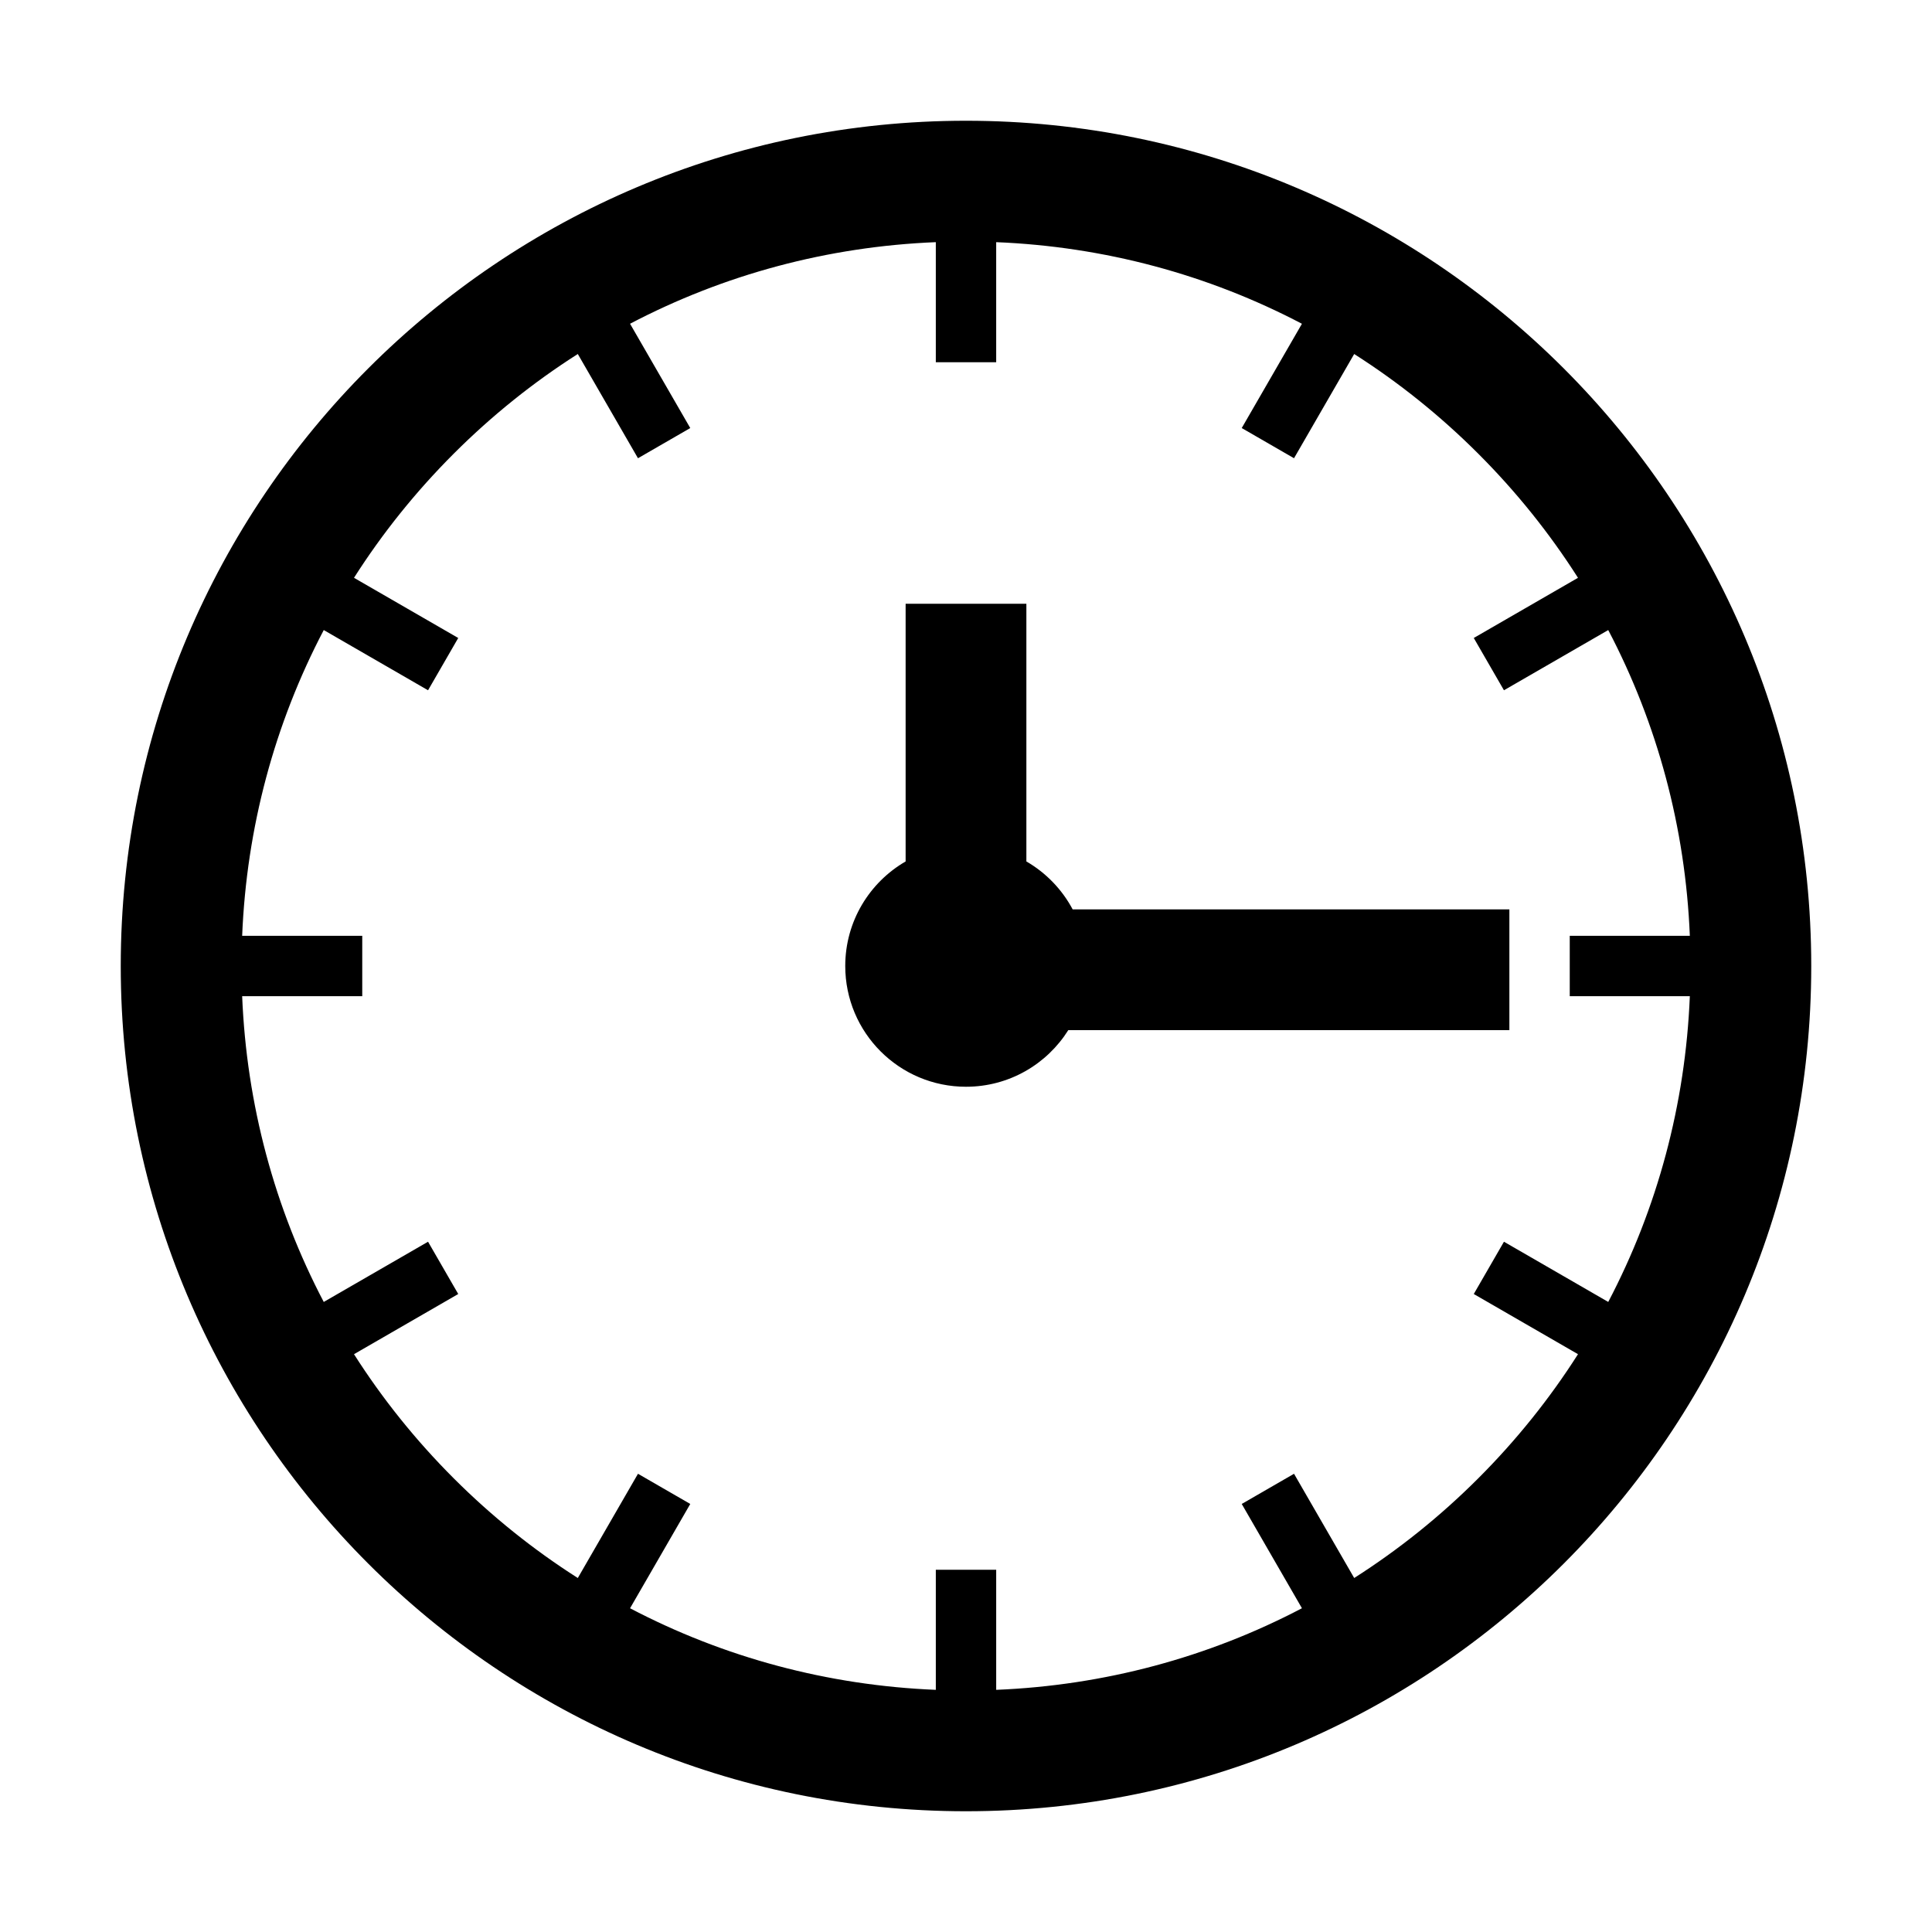
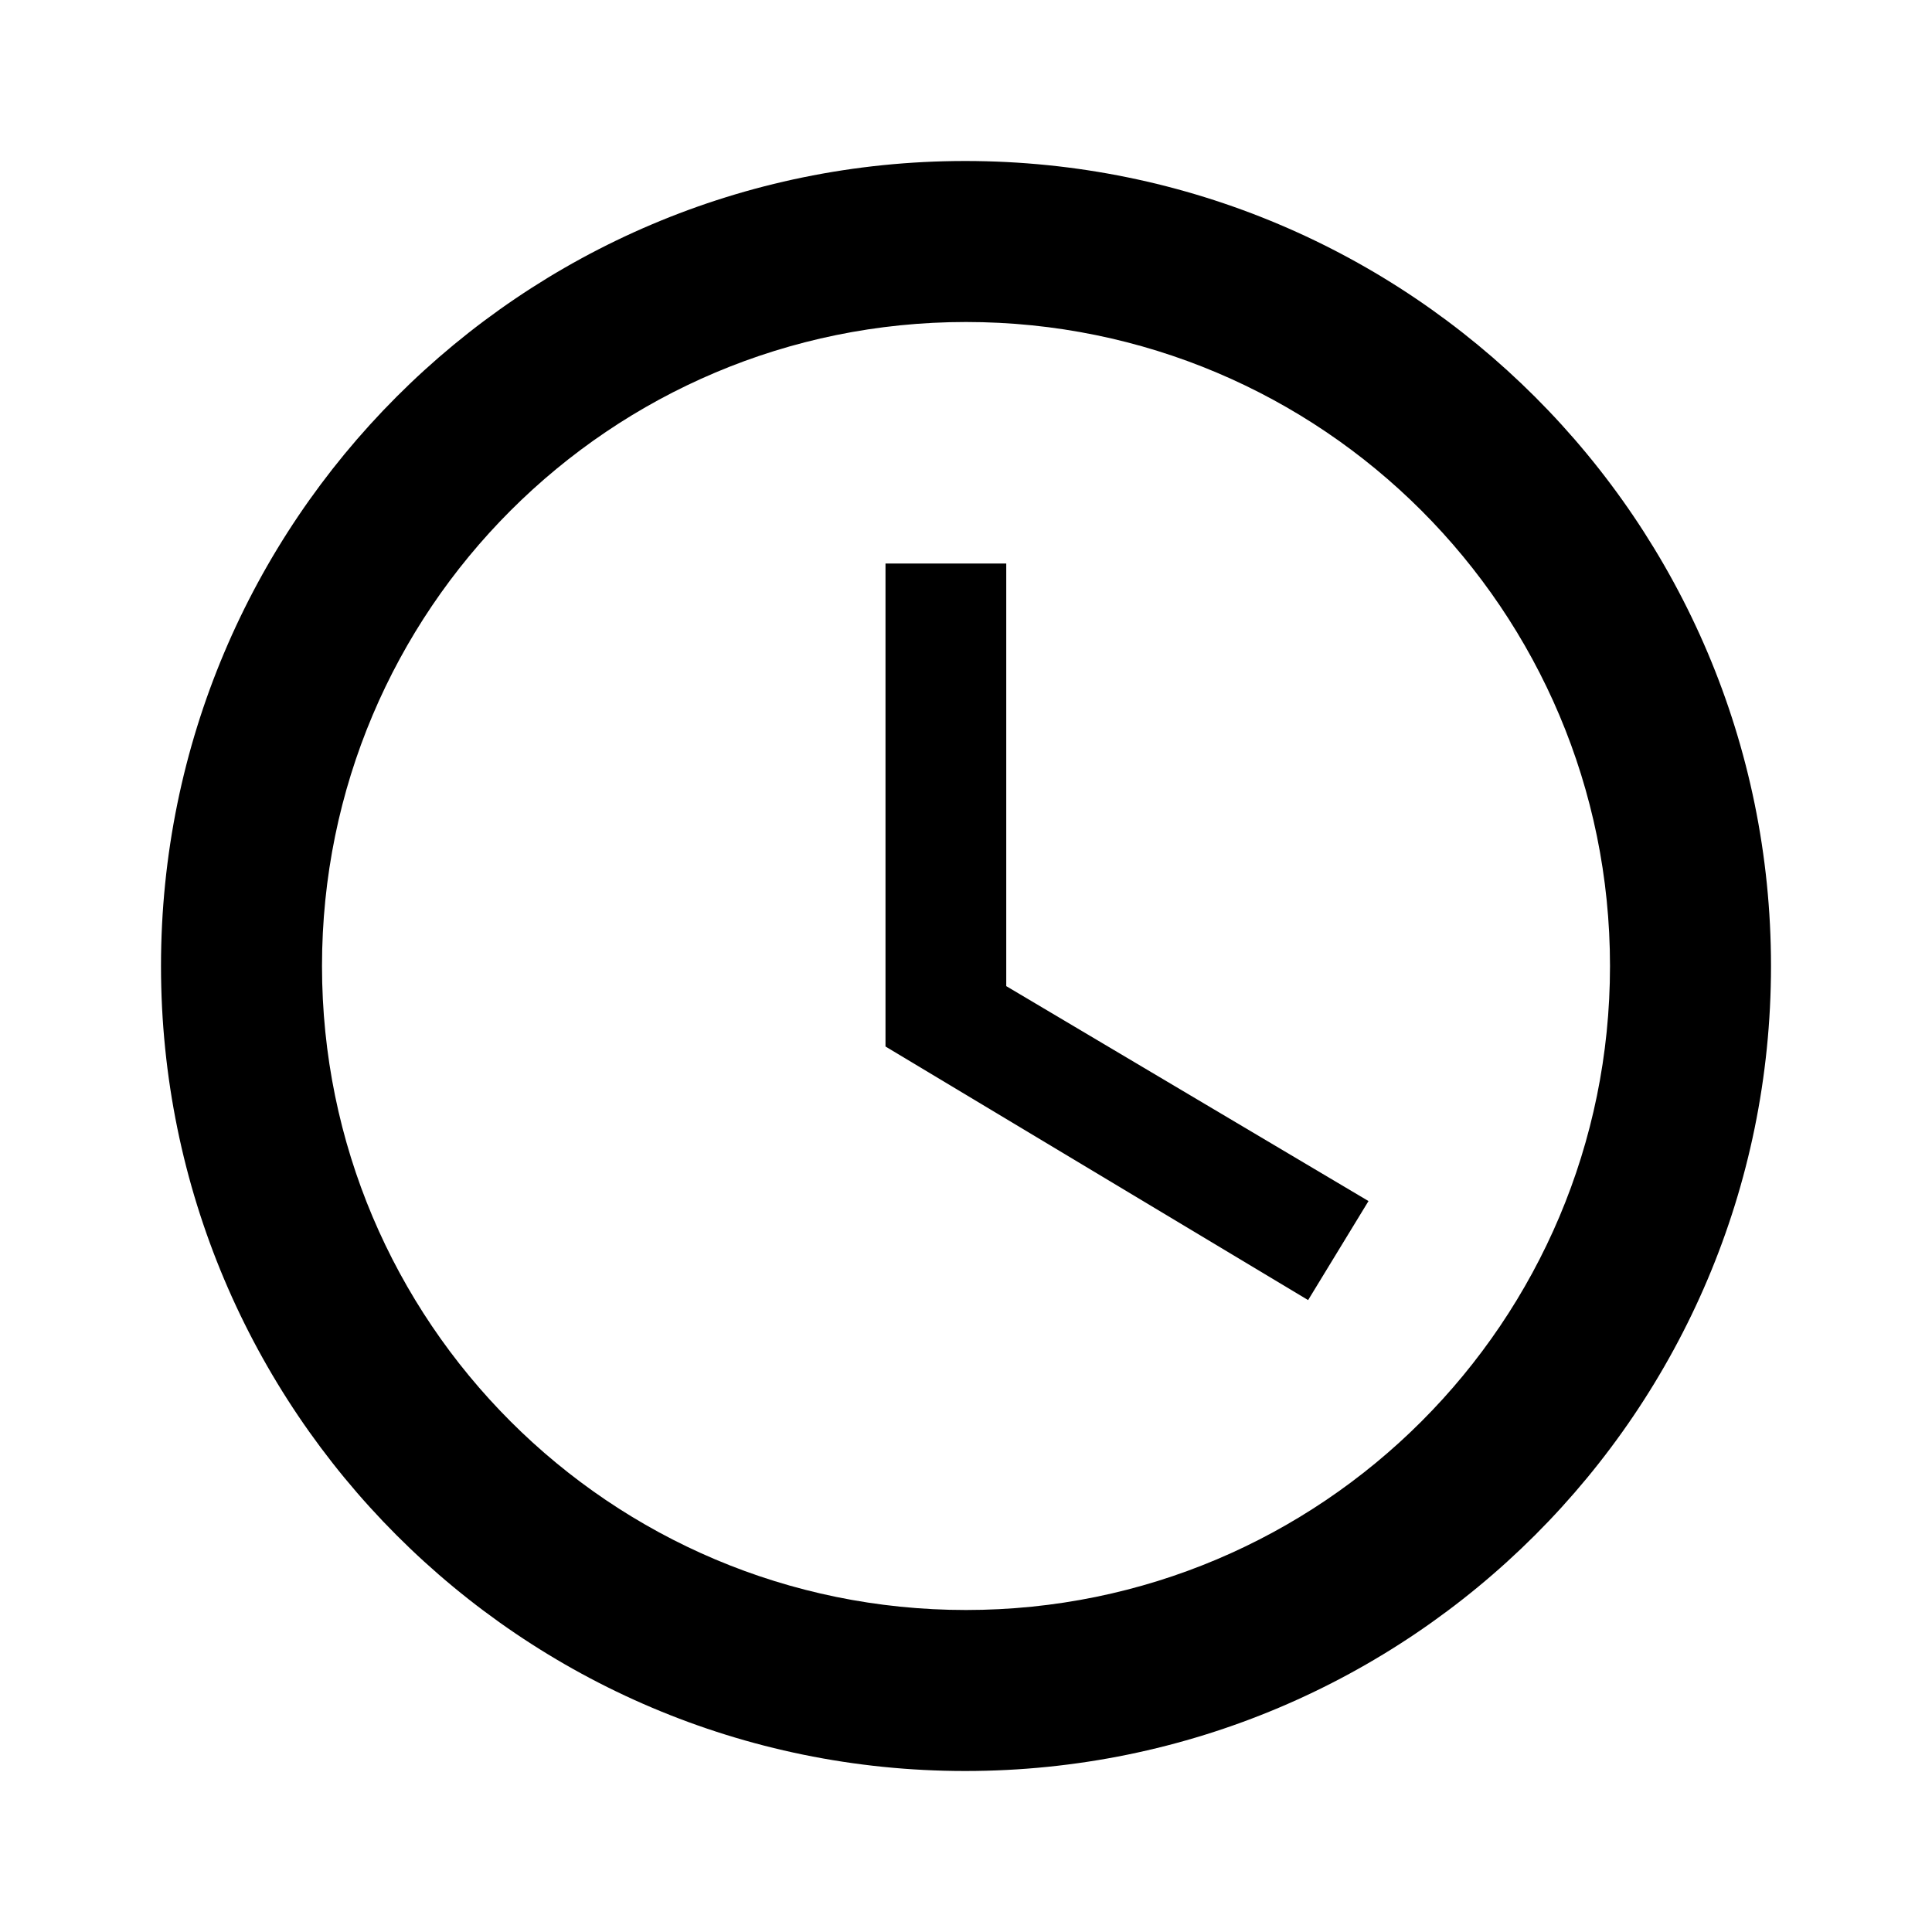
- <svg xmlns="http://www.w3.org/2000/svg" version="1.1" id="Layer_1" x="0px" y="0px" width="512px" height="512px" viewBox="0 0 512 512" enable-background="new 0 0 512 512" xml:space="preserve">
-   <g>
-     <path d="M255.988,32C132.285,32,32,132.298,32,256c0,123.715,100.285,224,223.988,224C379.703,480,480,379.715,480,256   C480,132.298,379.703,32,255.988,32z M391.761,391.765c-10.099,10.098-21.126,18.928-32.886,26.42l-15.946-27.62l-13.856,8   l15.955,27.636c-24.838,13.03-52.372,20.455-81.027,21.624V416h-16v31.825c-28.656-1.166-56.191-8.59-81.03-21.62l15.958-27.641   l-13.856-8l-15.949,27.625c-11.761-7.492-22.79-16.324-32.889-26.424c-10.099-10.099-18.93-21.127-26.422-32.889l27.624-15.949   l-8-13.855L85.796,345.03c-13.03-24.839-20.454-52.374-21.621-81.03H96v-16H64.175c1.167-28.655,8.592-56.19,21.623-81.029   l27.638,15.958l8-13.856l-27.623-15.948c7.492-11.76,16.322-22.787,26.419-32.885c10.1-10.101,21.129-18.933,32.89-26.426   l15.949,27.624l13.856-8l-15.958-27.64C191.81,72.765,219.345,65.34,248,64.175V96h16V64.176   c28.654,1.169,56.188,8.595,81.026,21.626l-15.954,27.634l13.856,8l15.945-27.618c11.76,7.492,22.787,16.323,32.886,26.421   c10.1,10.099,18.931,21.126,26.424,32.887l-27.619,15.946l8,13.856l27.636-15.956c13.031,24.839,20.457,52.373,21.624,81.027H416   v16h31.824c-1.167,28.655-8.592,56.189-21.622,81.028l-27.637-15.957l-8,13.856l27.621,15.947   C410.693,370.637,401.861,381.665,391.761,391.765z" />
-     <path d="M400,241H284.268c-2.818-5.299-7.083-9.708-12.268-12.708V160h-32v68.292c-9.562,5.534-16,15.866-16,27.708   c0,17.673,14.327,32,32,32c11.425,0,21.444-5.992,27.106-15H400V241z" />
+ <svg xmlns="http://www.w3.org/2000/svg" id="svg4174" viewBox="0, 0, 24, 24" height="24" width="24" y="0" x="0" version="1.1">
+   <defs id="defs4186" />
+   <g id="Capa_1">
+     <path id="path4180" fill="#000000" d="M11.99,2 C6.47,2 2,6.48 2,12 C2,17.52 6.47,22 11.99,22 C17.52,22 22,17.52 22,12 C22,6.48 17.52,2 11.99,2 z M12,20 C7.58,20 4,16.42 4,12 C4,7.58 7.58,4 12,4 C16.42,4 20,7.58 20,12 C20,16.42 16.42,20 12,20 z" />
+     <path id="path4182" fill="#000000" d="M12.5,7 L11,7 L11,13 L16.25,16.15 L17,14.92 L12.5,12.25 z" />
  </g>
</svg>
